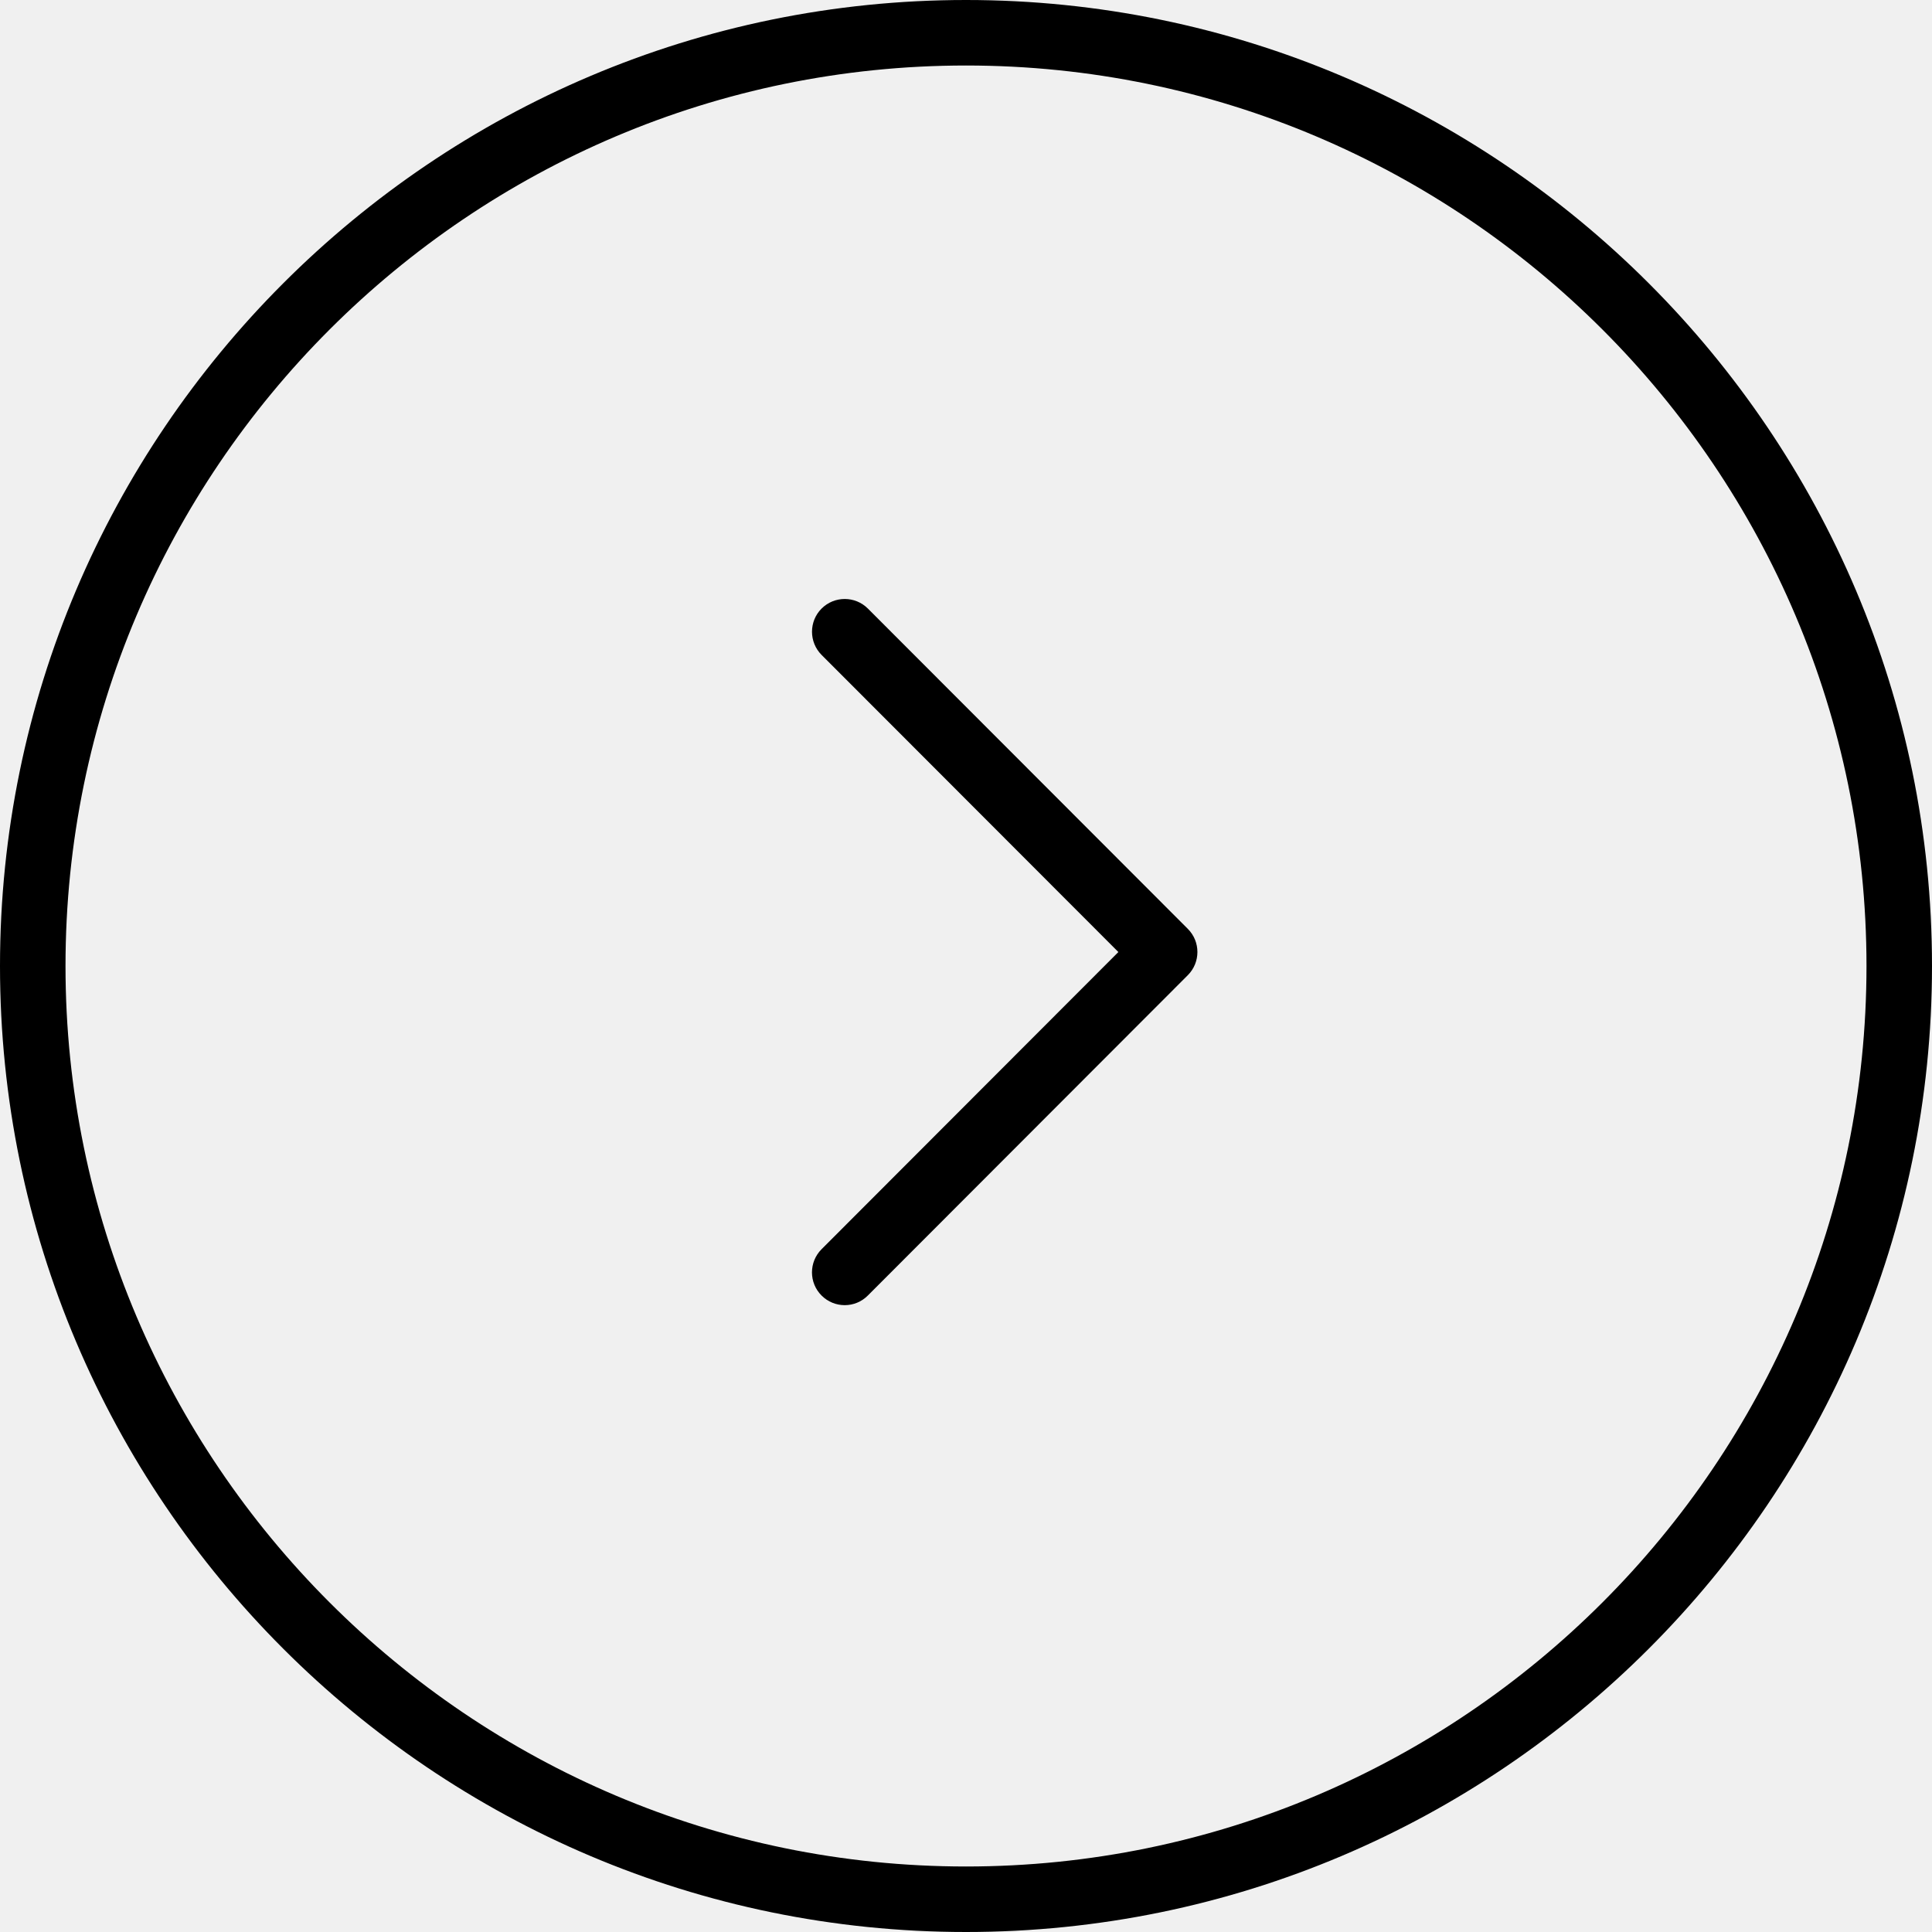
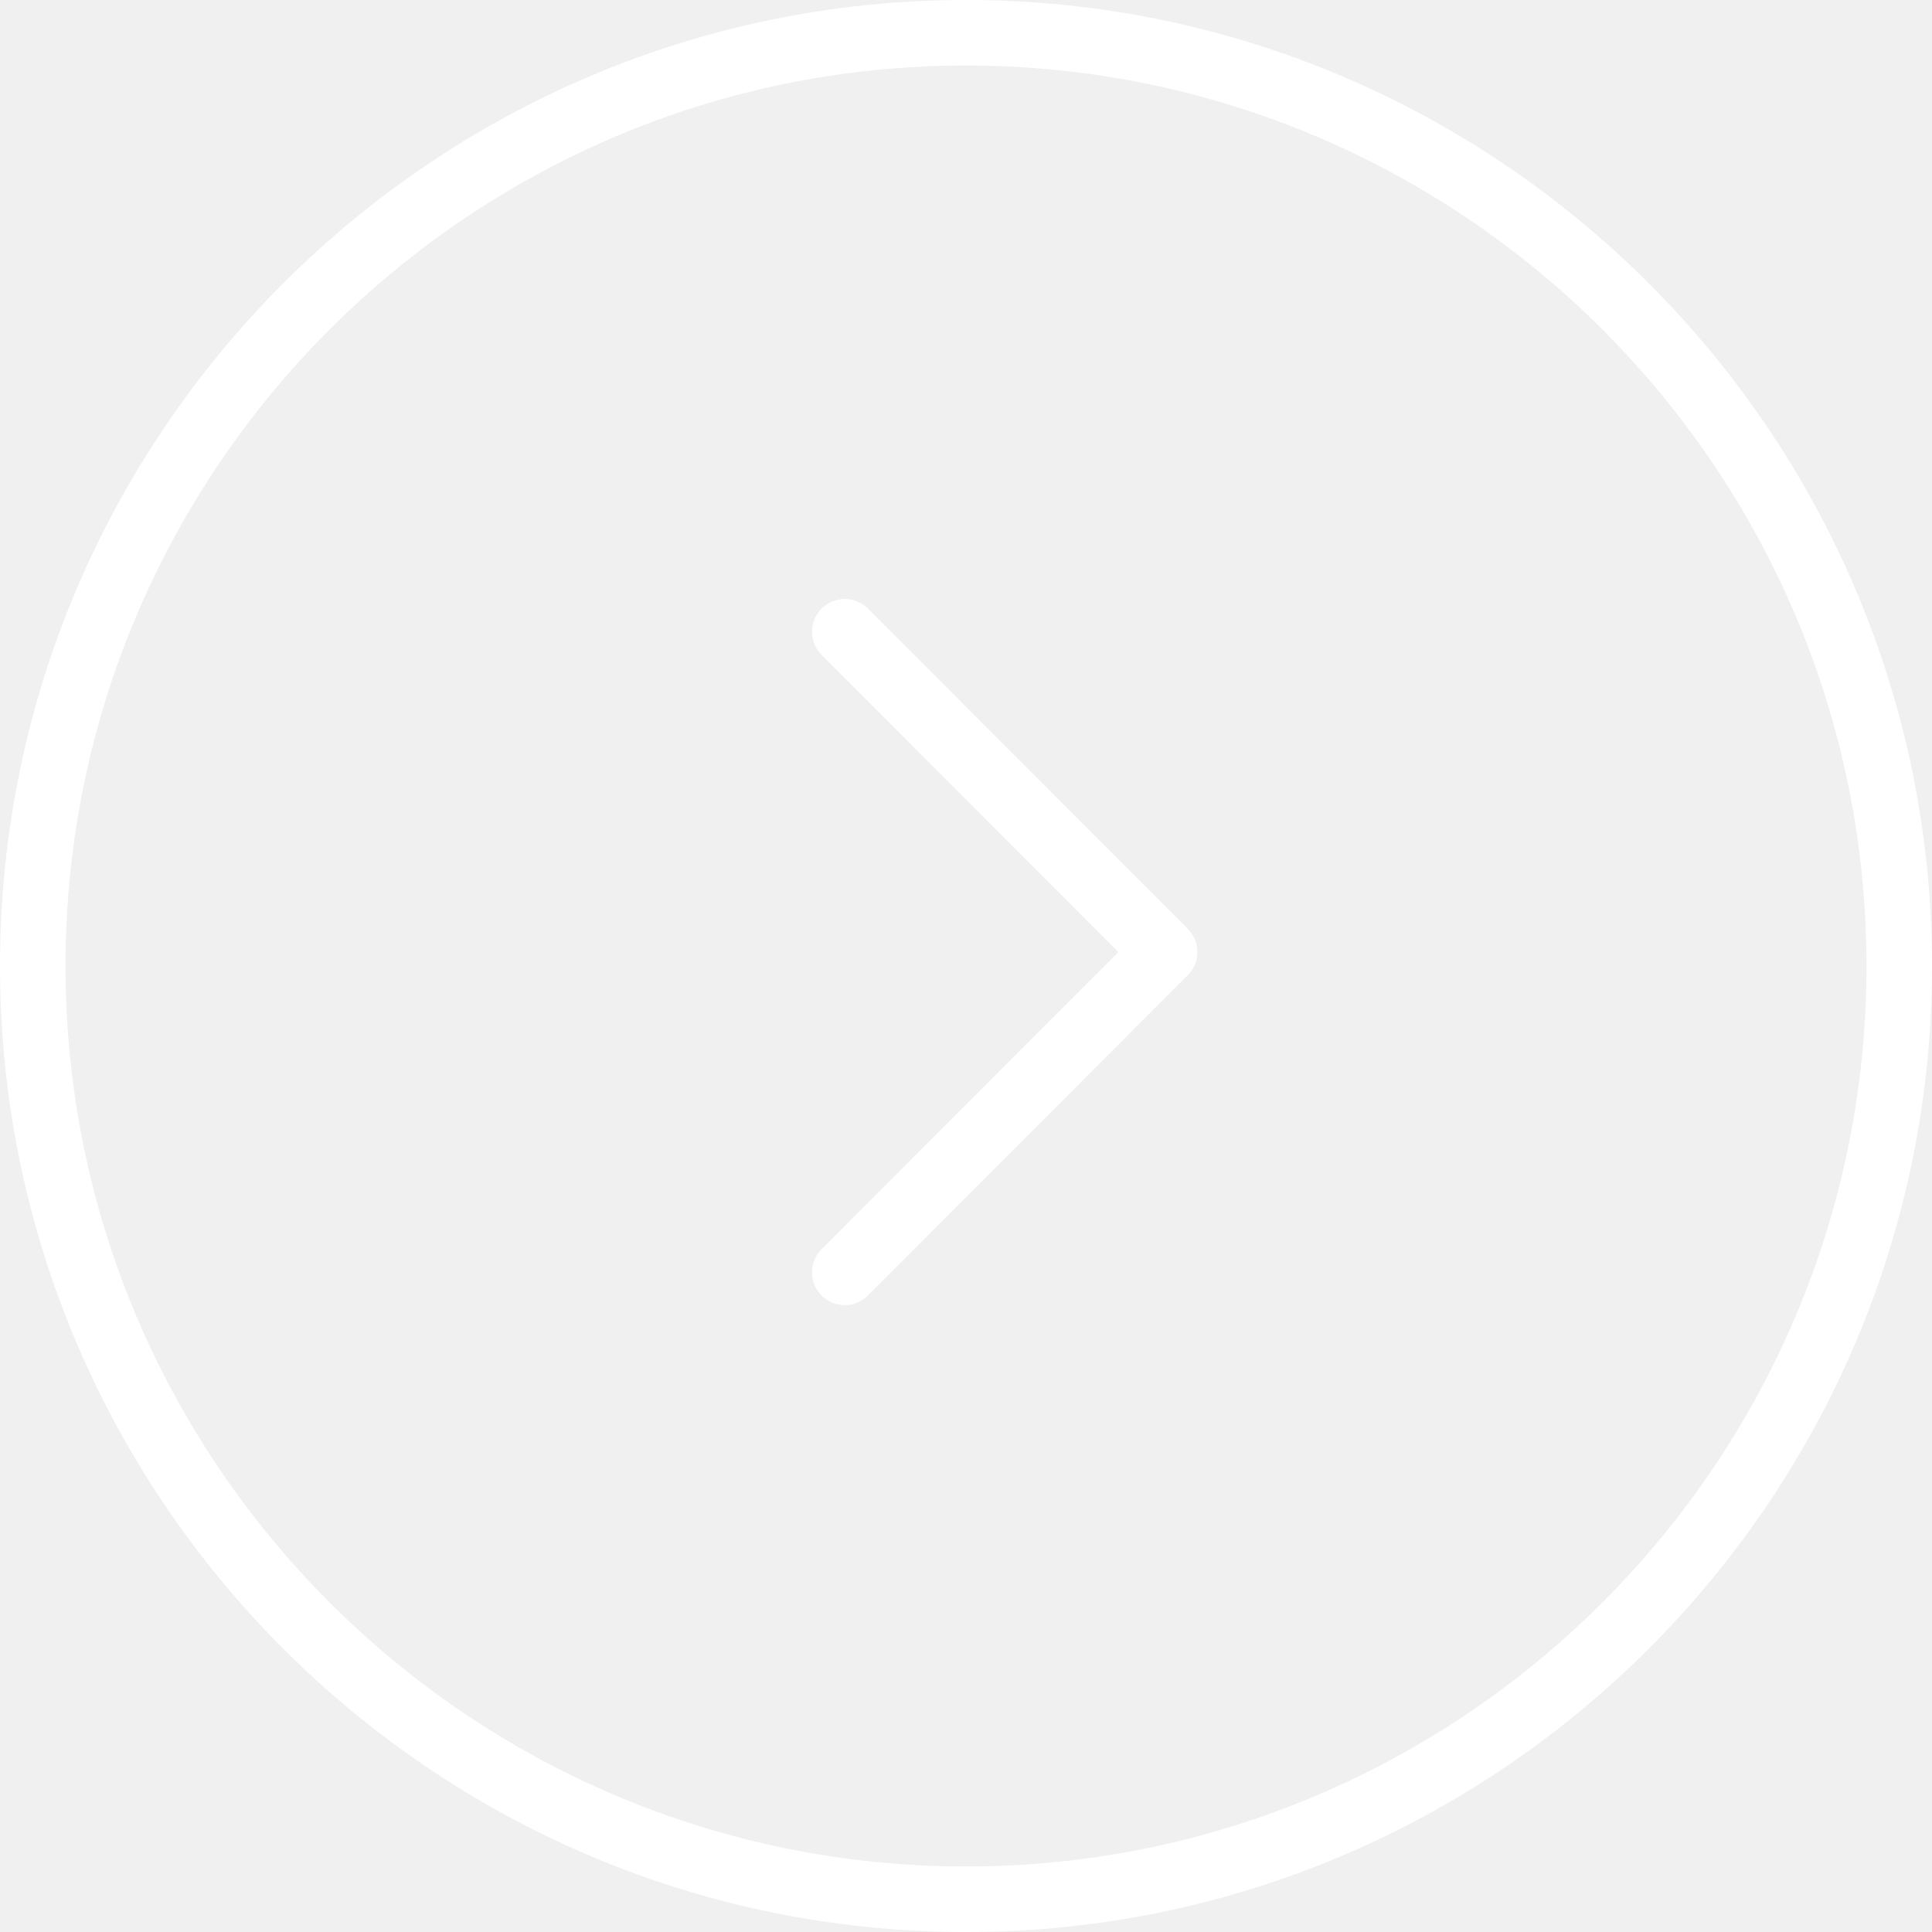
<svg xmlns="http://www.w3.org/2000/svg" width="53" height="53" viewBox="0 0 53 53" fill="none">
-   <path d="M23.173 35.804C22.943 35.804 22.713 35.716 22.538 35.54C22.187 35.19 22.187 34.62 22.538 34.269L30.68 26.117L22.538 17.966C22.188 17.615 22.188 17.045 22.538 16.695C22.889 16.344 23.458 16.344 23.809 16.695L32.585 25.481C32.936 25.832 32.936 26.401 32.585 26.752L23.809 35.538C23.633 35.716 23.403 35.804 23.173 35.804Z" fill="black" />
-   <path d="M26.5 53C11.888 53 0 41.112 0 26.5C0 11.888 11.888 0 26.5 0C41.112 0 53 11.888 53 26.5C53 41.112 41.112 53 26.5 53ZM26.5 1.797C12.88 1.797 1.797 12.879 1.797 26.5C1.797 40.12 12.88 51.203 26.5 51.203C40.123 51.203 51.203 40.12 51.203 26.5C51.203 12.879 40.123 1.797 26.5 1.797Z" fill="black" />
+   <path d="M23.173 35.804C22.943 35.804 22.713 35.716 22.538 35.54C22.187 35.19 22.187 34.62 22.538 34.269L30.68 26.117L22.538 17.966C22.188 17.615 22.188 17.045 22.538 16.695C22.889 16.344 23.458 16.344 23.809 16.695L32.585 25.481C32.936 25.832 32.936 26.401 32.585 26.752L23.809 35.538C23.633 35.716 23.403 35.804 23.173 35.804Z" fill="white" />
+   <path d="M26.5 53C11.888 53 0 41.112 0 26.5C0 11.888 11.888 0 26.5 0C41.112 0 53 11.888 53 26.5C53 41.112 41.112 53 26.5 53ZM26.5 1.797C12.88 1.797 1.797 12.879 1.797 26.5C1.797 40.12 12.88 51.203 26.5 51.203C40.123 51.203 51.203 40.12 51.203 26.5C51.203 12.879 40.123 1.797 26.5 1.797Z" fill="white" />
</svg>
